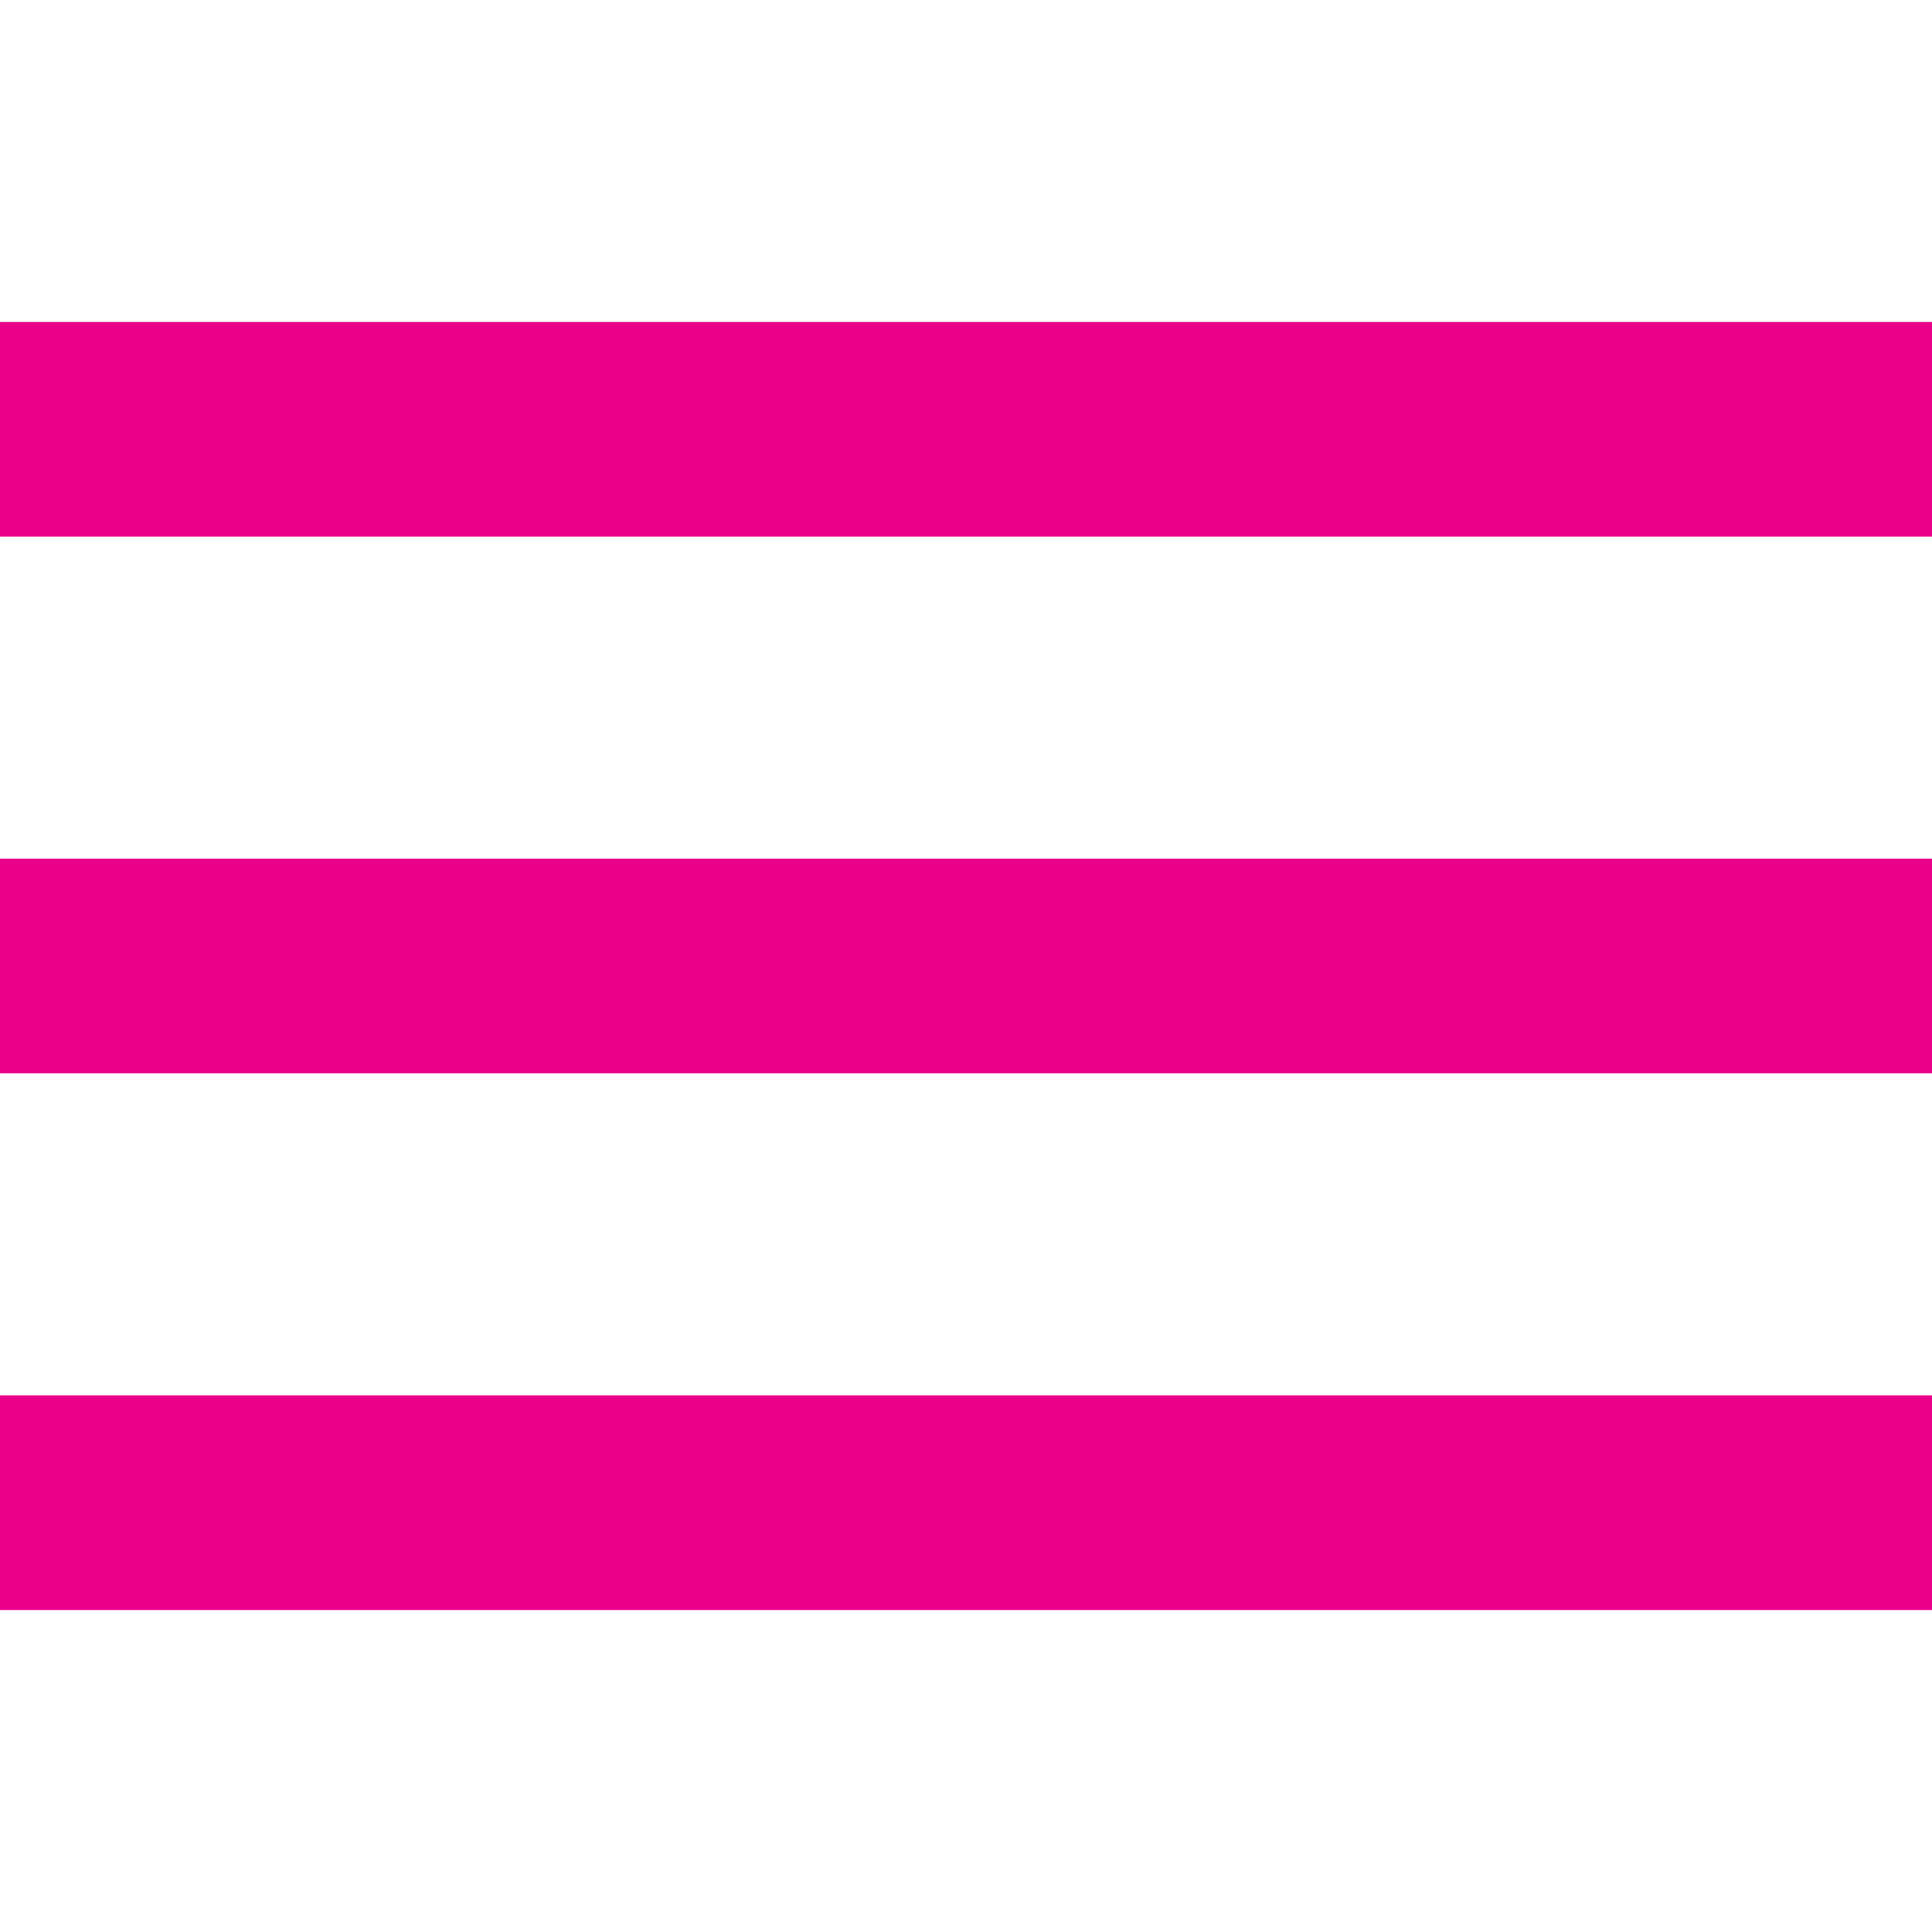
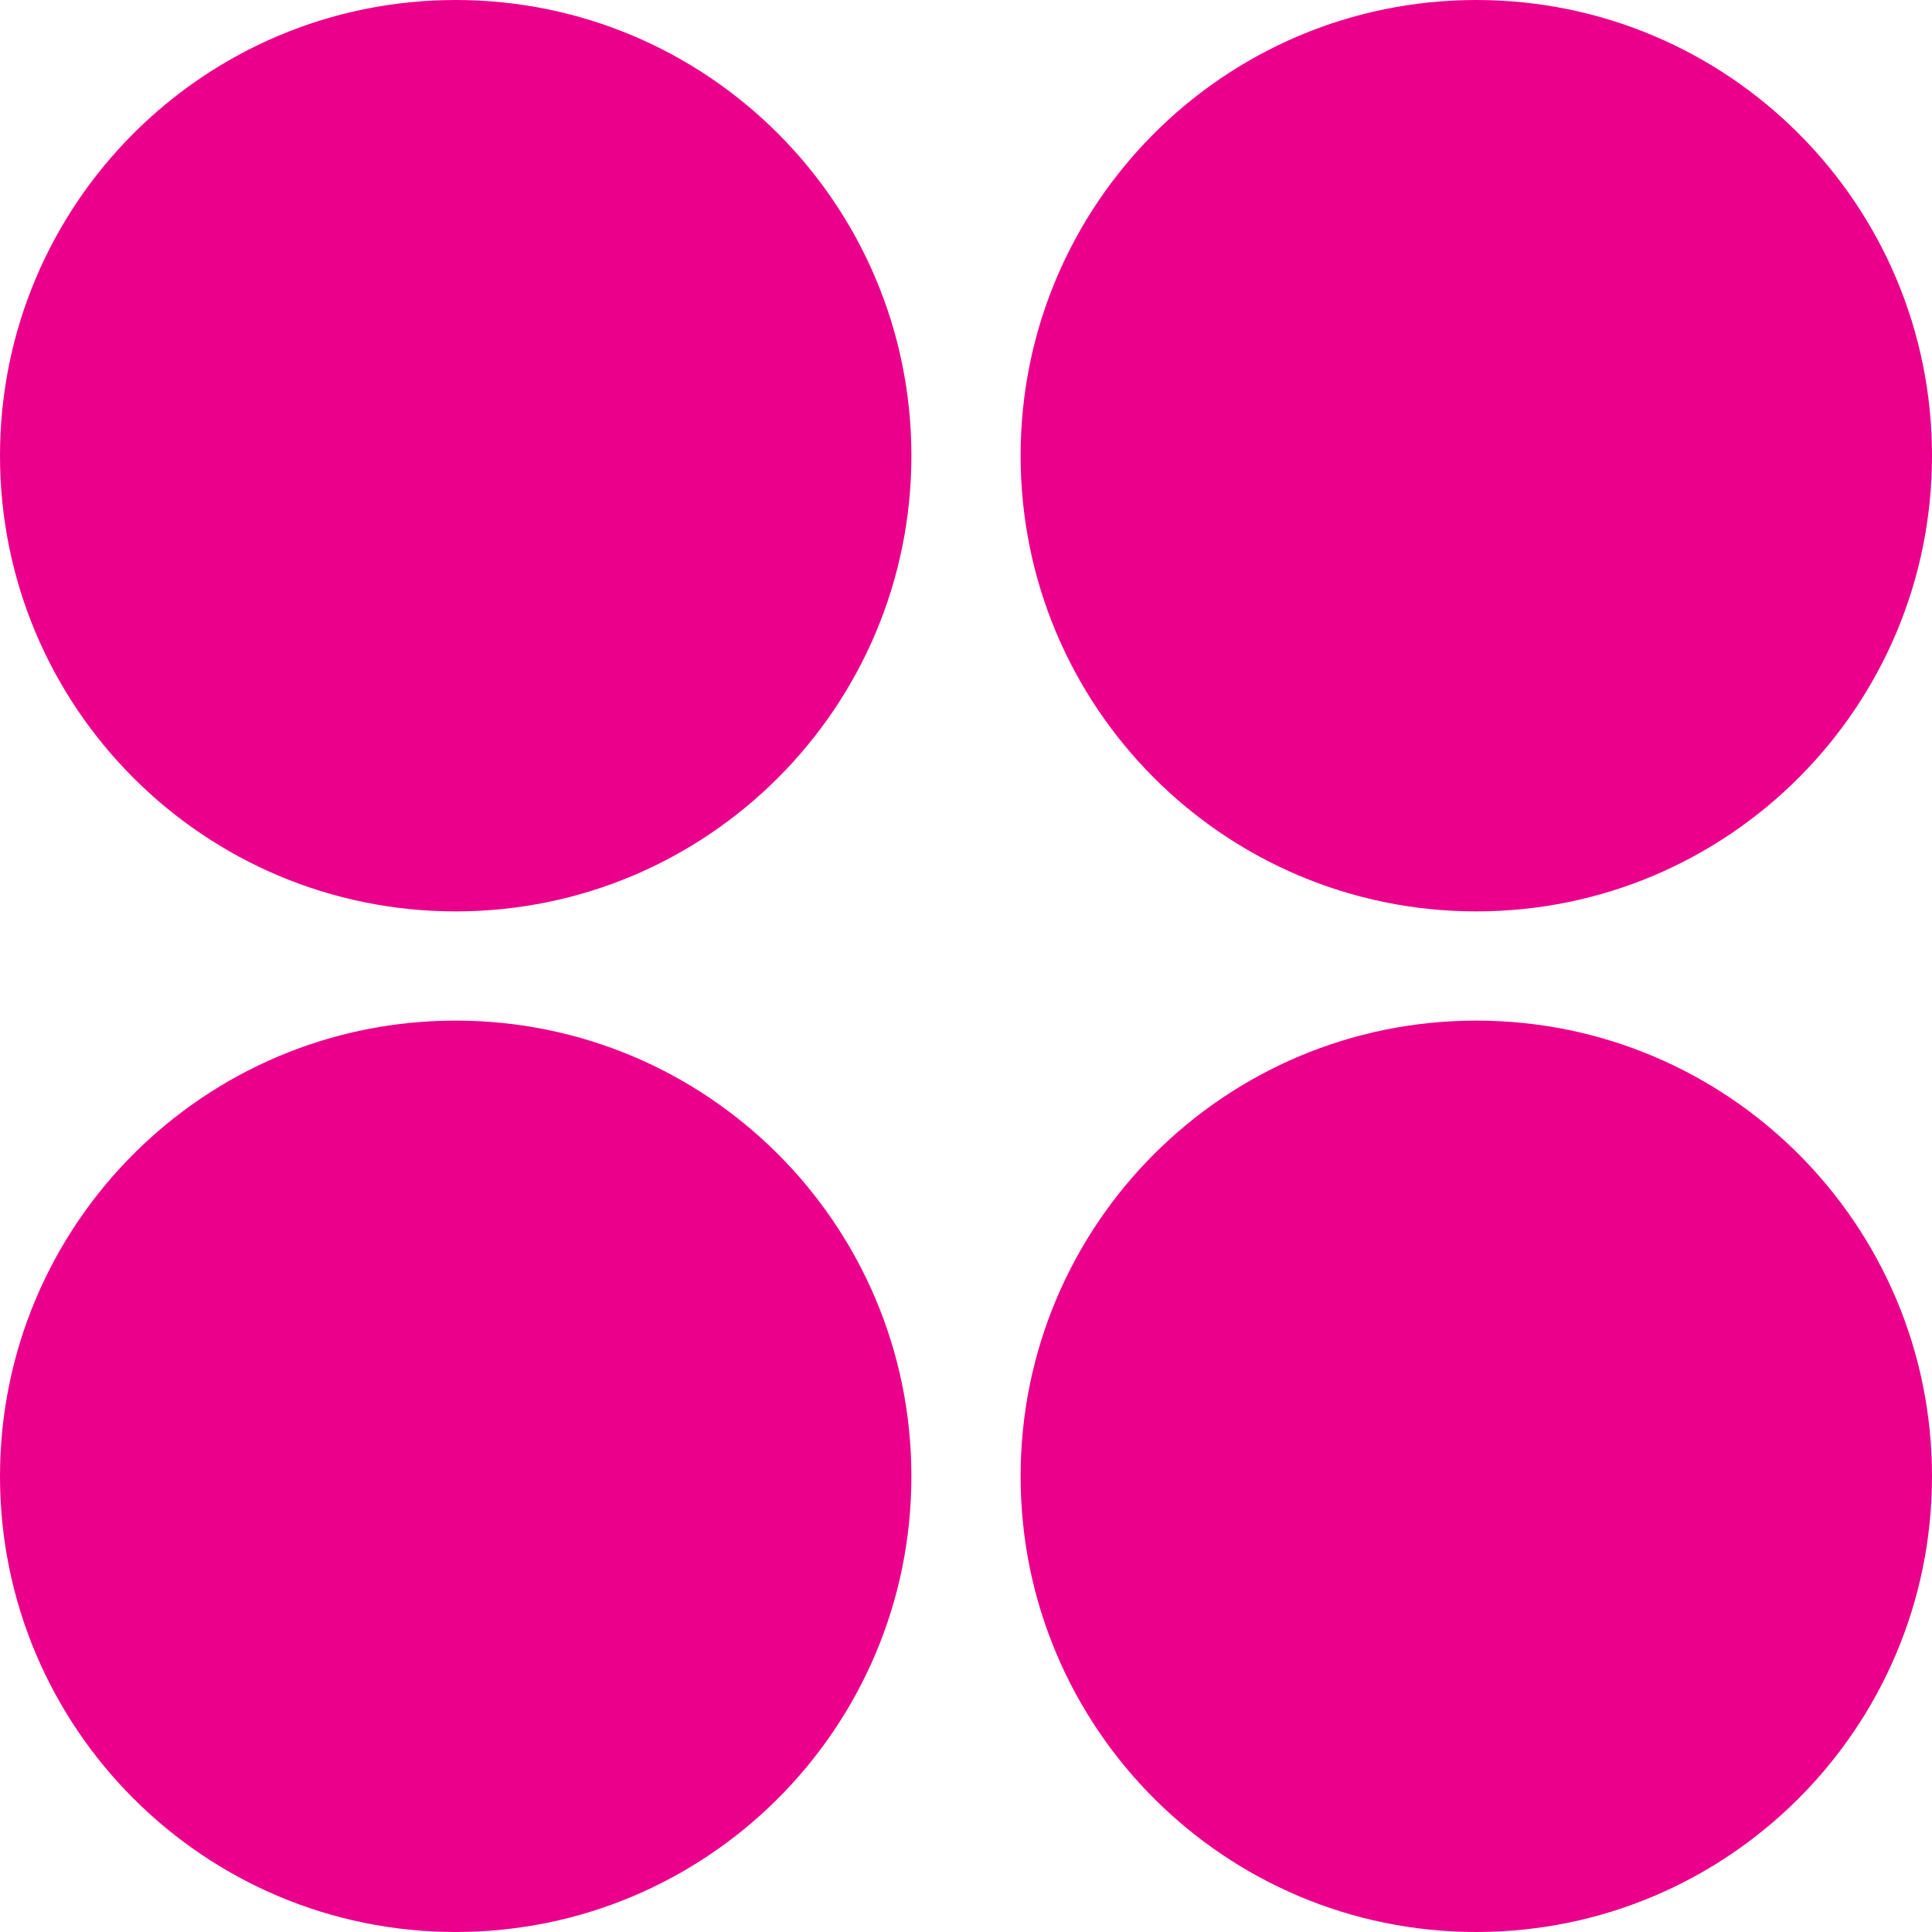
- <svg xmlns="http://www.w3.org/2000/svg" version="1.1" id="Capa_1" x="0px" y="0px" width="512px" height="512px" viewBox="0 0 459 459" style="enable-background:new 0 0 459 459;" xml:space="preserve">
-   <g>
-     <g id="menu">
-       <path d="M0,382.5h459v-51H0V382.5z M0,255h459v-51H0V255z M0,76.5v51h459v-51H0z" fill="#eb0089" />
-     </g>
-   </g>
-   <g>
- </g>
-   <g>
- </g>
-   <g>
- </g>
-   <g>
- </g>
-   <g>
- </g>
-   <g>
- </g>
-   <g>
- </g>
-   <g>
- </g>
-   <g>
- </g>
-   <g>
- </g>
-   <g>
- </g>
-   <g>
- </g>
-   <g>
- </g>
-   <g>
- </g>
-   <g>
- </g>
+ <svg xmlns="http://www.w3.org/2000/svg" version="1.1" id="Layer_1" x="0px" y="0px" viewBox="0 0 51.3 51.3" style="enable-background:new 0 0 51.3 51.3;" xml:space="preserve">
+   <style type="text/css">
+ 	.st0{fill:#EB008B;}
+ </style>
+   <circle class="st0" cx="12.1" cy="12.1" r="12.1" />
+   <circle class="st0" cx="39.2" cy="12.1" r="12.1" />
+   <circle class="st0" cx="12.1" cy="39.2" r="12.1" />
+   <circle class="st0" cx="39.2" cy="39.2" r="12.1" />
</svg>
